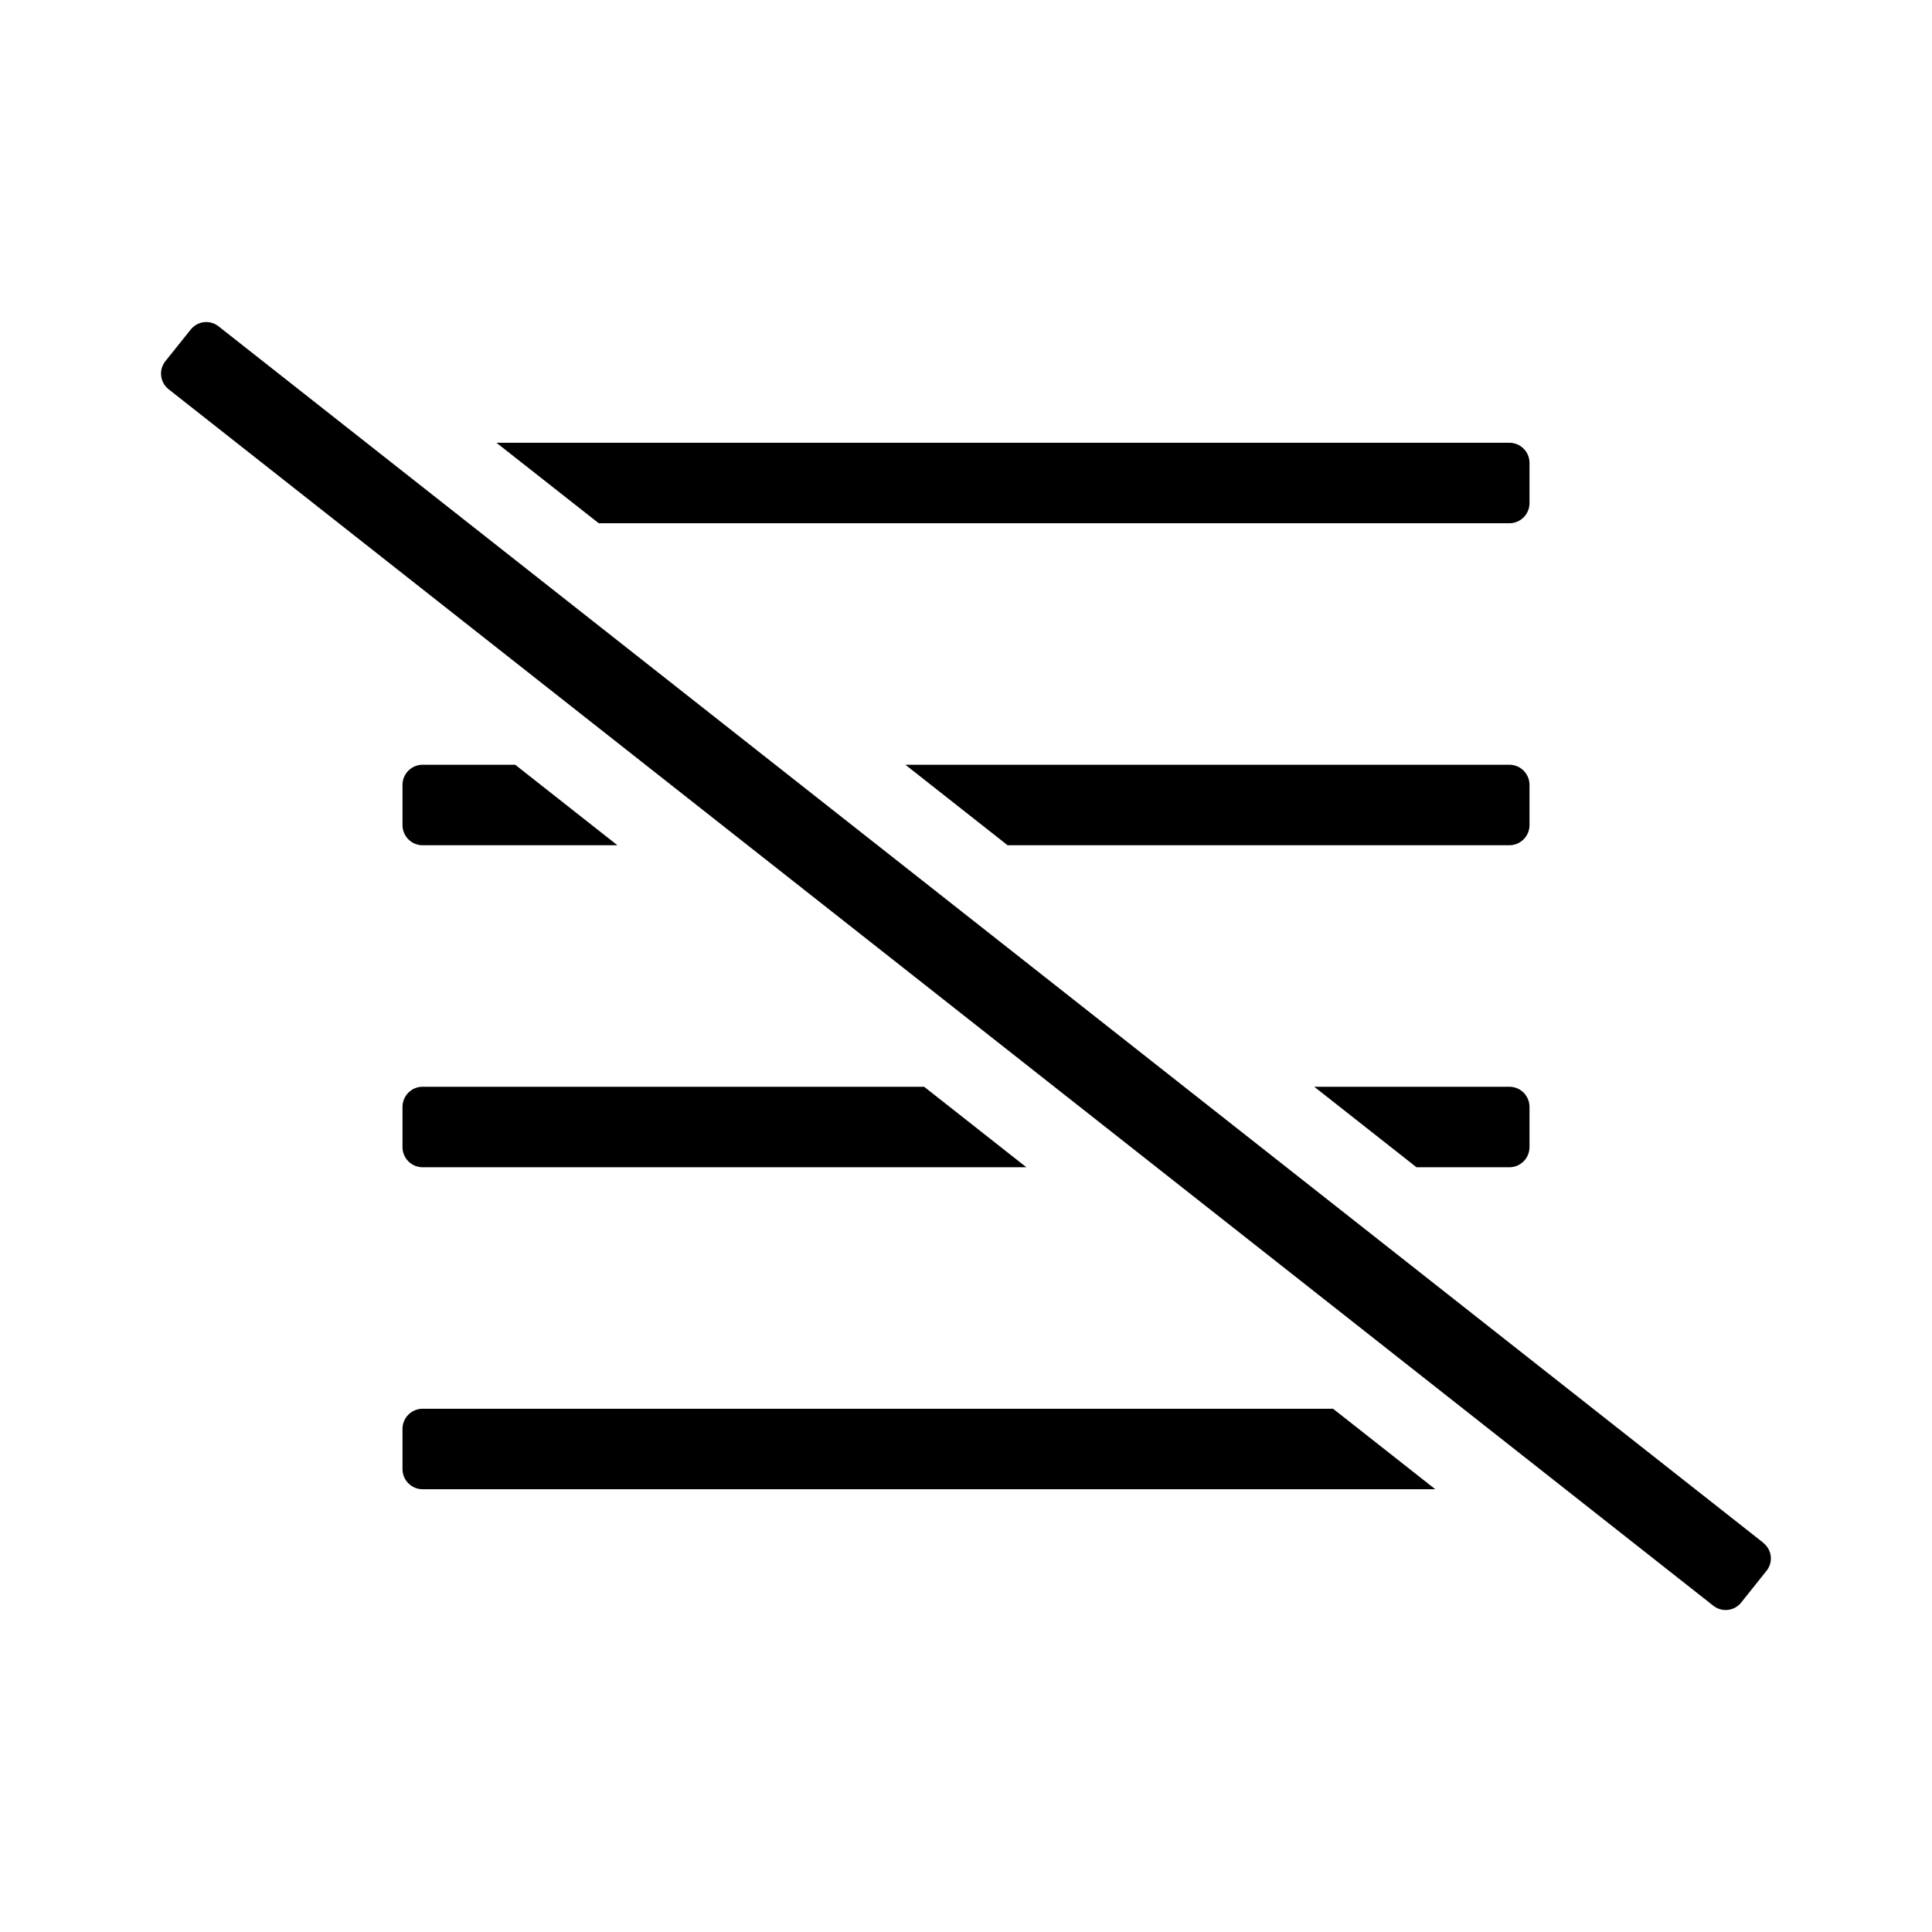
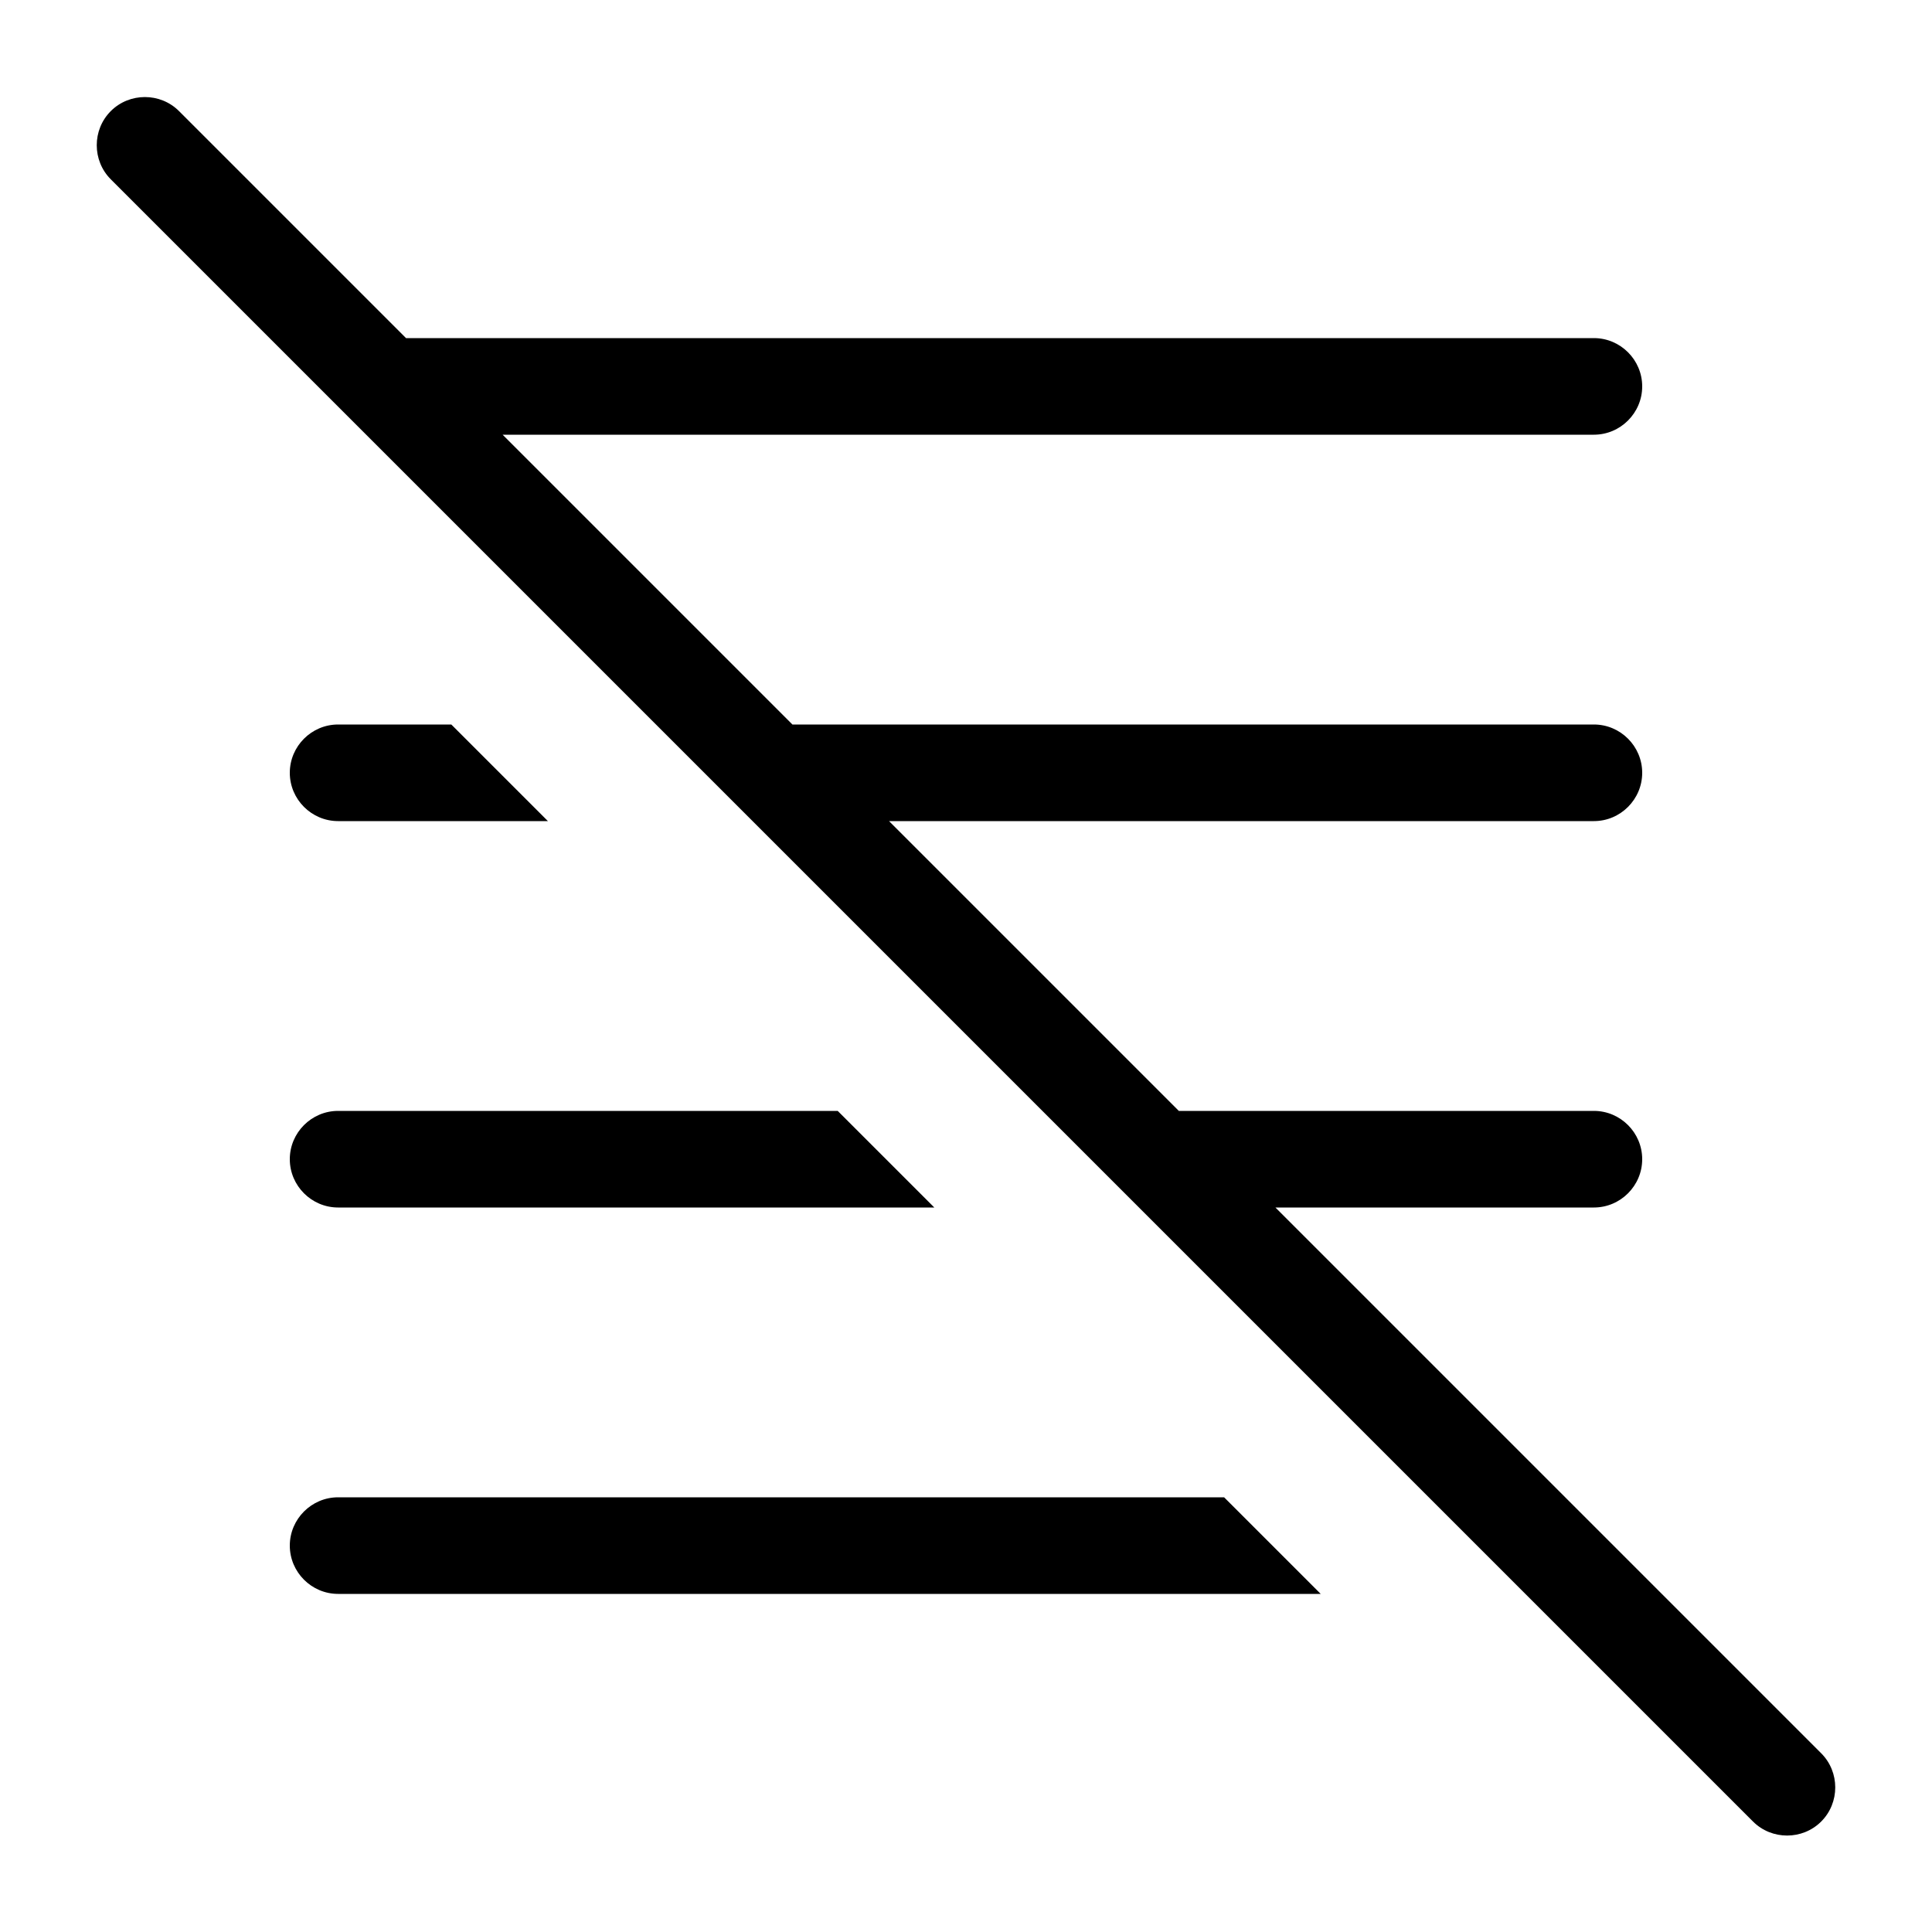
- <svg xmlns="http://www.w3.org/2000/svg" viewBox="0 0 24 24" version="1.1" id="svg4" width="24" height="24">
-   <defs id="defs8" />
-   <path d="m 18.75,13.5 h -2.424 l 1.27,1 h 1.154 a 0.25,0.25 0 0 0 0.25,-0.25 v -0.5 A 0.25,0.25 0 0 0 18.75,13.5 Z M 19,9.75 A 0.25,0.25 0 0 0 18.75,9.5 h -7.503 l 1.27,1 h 6.234 A 0.25,0.25 0 0 0 19,10.25 Z M 18.75,6.5 A 0.25,0.25 0 0 0 19,6.25 V 5.75 A 0.25,0.25 0 0 0 18.75,5.5 H 6.167 L 7.438,6.5 Z M 5,14.25 a 0.25,0.25 0 0 0 0.25,0.25 H 12.75 L 11.48,13.5 H 5.25 A 0.25,0.25 0 0 0 5,13.75 Z M 21.906,19.166 2.719,4.057 a 0.246,0.246 0 0 0 -0.35,0.037 L 2.056,4.485 A 0.247,0.247 0 0 0 2.094,4.835 L 21.281,19.945 a 0.247,0.247 0 0 0 0.349,-0.038 l 0.312,-0.391 a 0.245,0.245 0 0 0 -0.037,-0.349 z M 5.25,17.5 a 0.25,0.25 0 0 0 -0.25,0.25 v 0.5 a 0.25,0.25 0 0 0 0.25,0.25 H 17.83 l -1.27,-1 z m 0,-7 H 7.67 L 6.4,9.5 H 5.25 A 0.25,0.25 0 0 0 5,9.75 v 0.5 a 0.25,0.25 0 0 0 0.25,0.25 z" id="path2" style="opacity:1;stroke-width:0.031" />
+ <svg xmlns="http://www.w3.org/2000/svg" height="24" width="24" viewBox="0 0 640 640">
+   <path d="M59.3 36.8C53.1 30.6 42.9 30.6 36.7 36.8C30.5 43 30.5 53.2 36.7 59.4L580.7 603.4C586.9 609.6 597.1 609.6 603.3 603.4C609.5 597.2 609.5 587 603.3 580.8L422.5 400L528 400C536.8 400 544 392.8 544 384C544 375.2 536.8 368 528 368L390.5 368L294.5 272L528 272C536.8 272 544 264.8 544 256C544 247.2 536.8 240 528 240L262.5 240L166.5 144L528 144C536.8 144 544 136.8 544 128C544 119.2 536.8 112 528 112L134.5 112L59.3 36.8zM149.5 240L112 240C103.2 240 96 247.2 96 256C96 264.8 103.2 272 112 272L181.5 272L149.5 240zM277.5 368L112 368C103.2 368 96 375.2 96 384C96 392.8 103.2 400 112 400L309.5 400L277.5 368zM405.5 496L112 496C103.2 496 96 503.2 96 512C96 520.8 103.2 528 112 528L437.5 528L405.5 496z" />
</svg>
